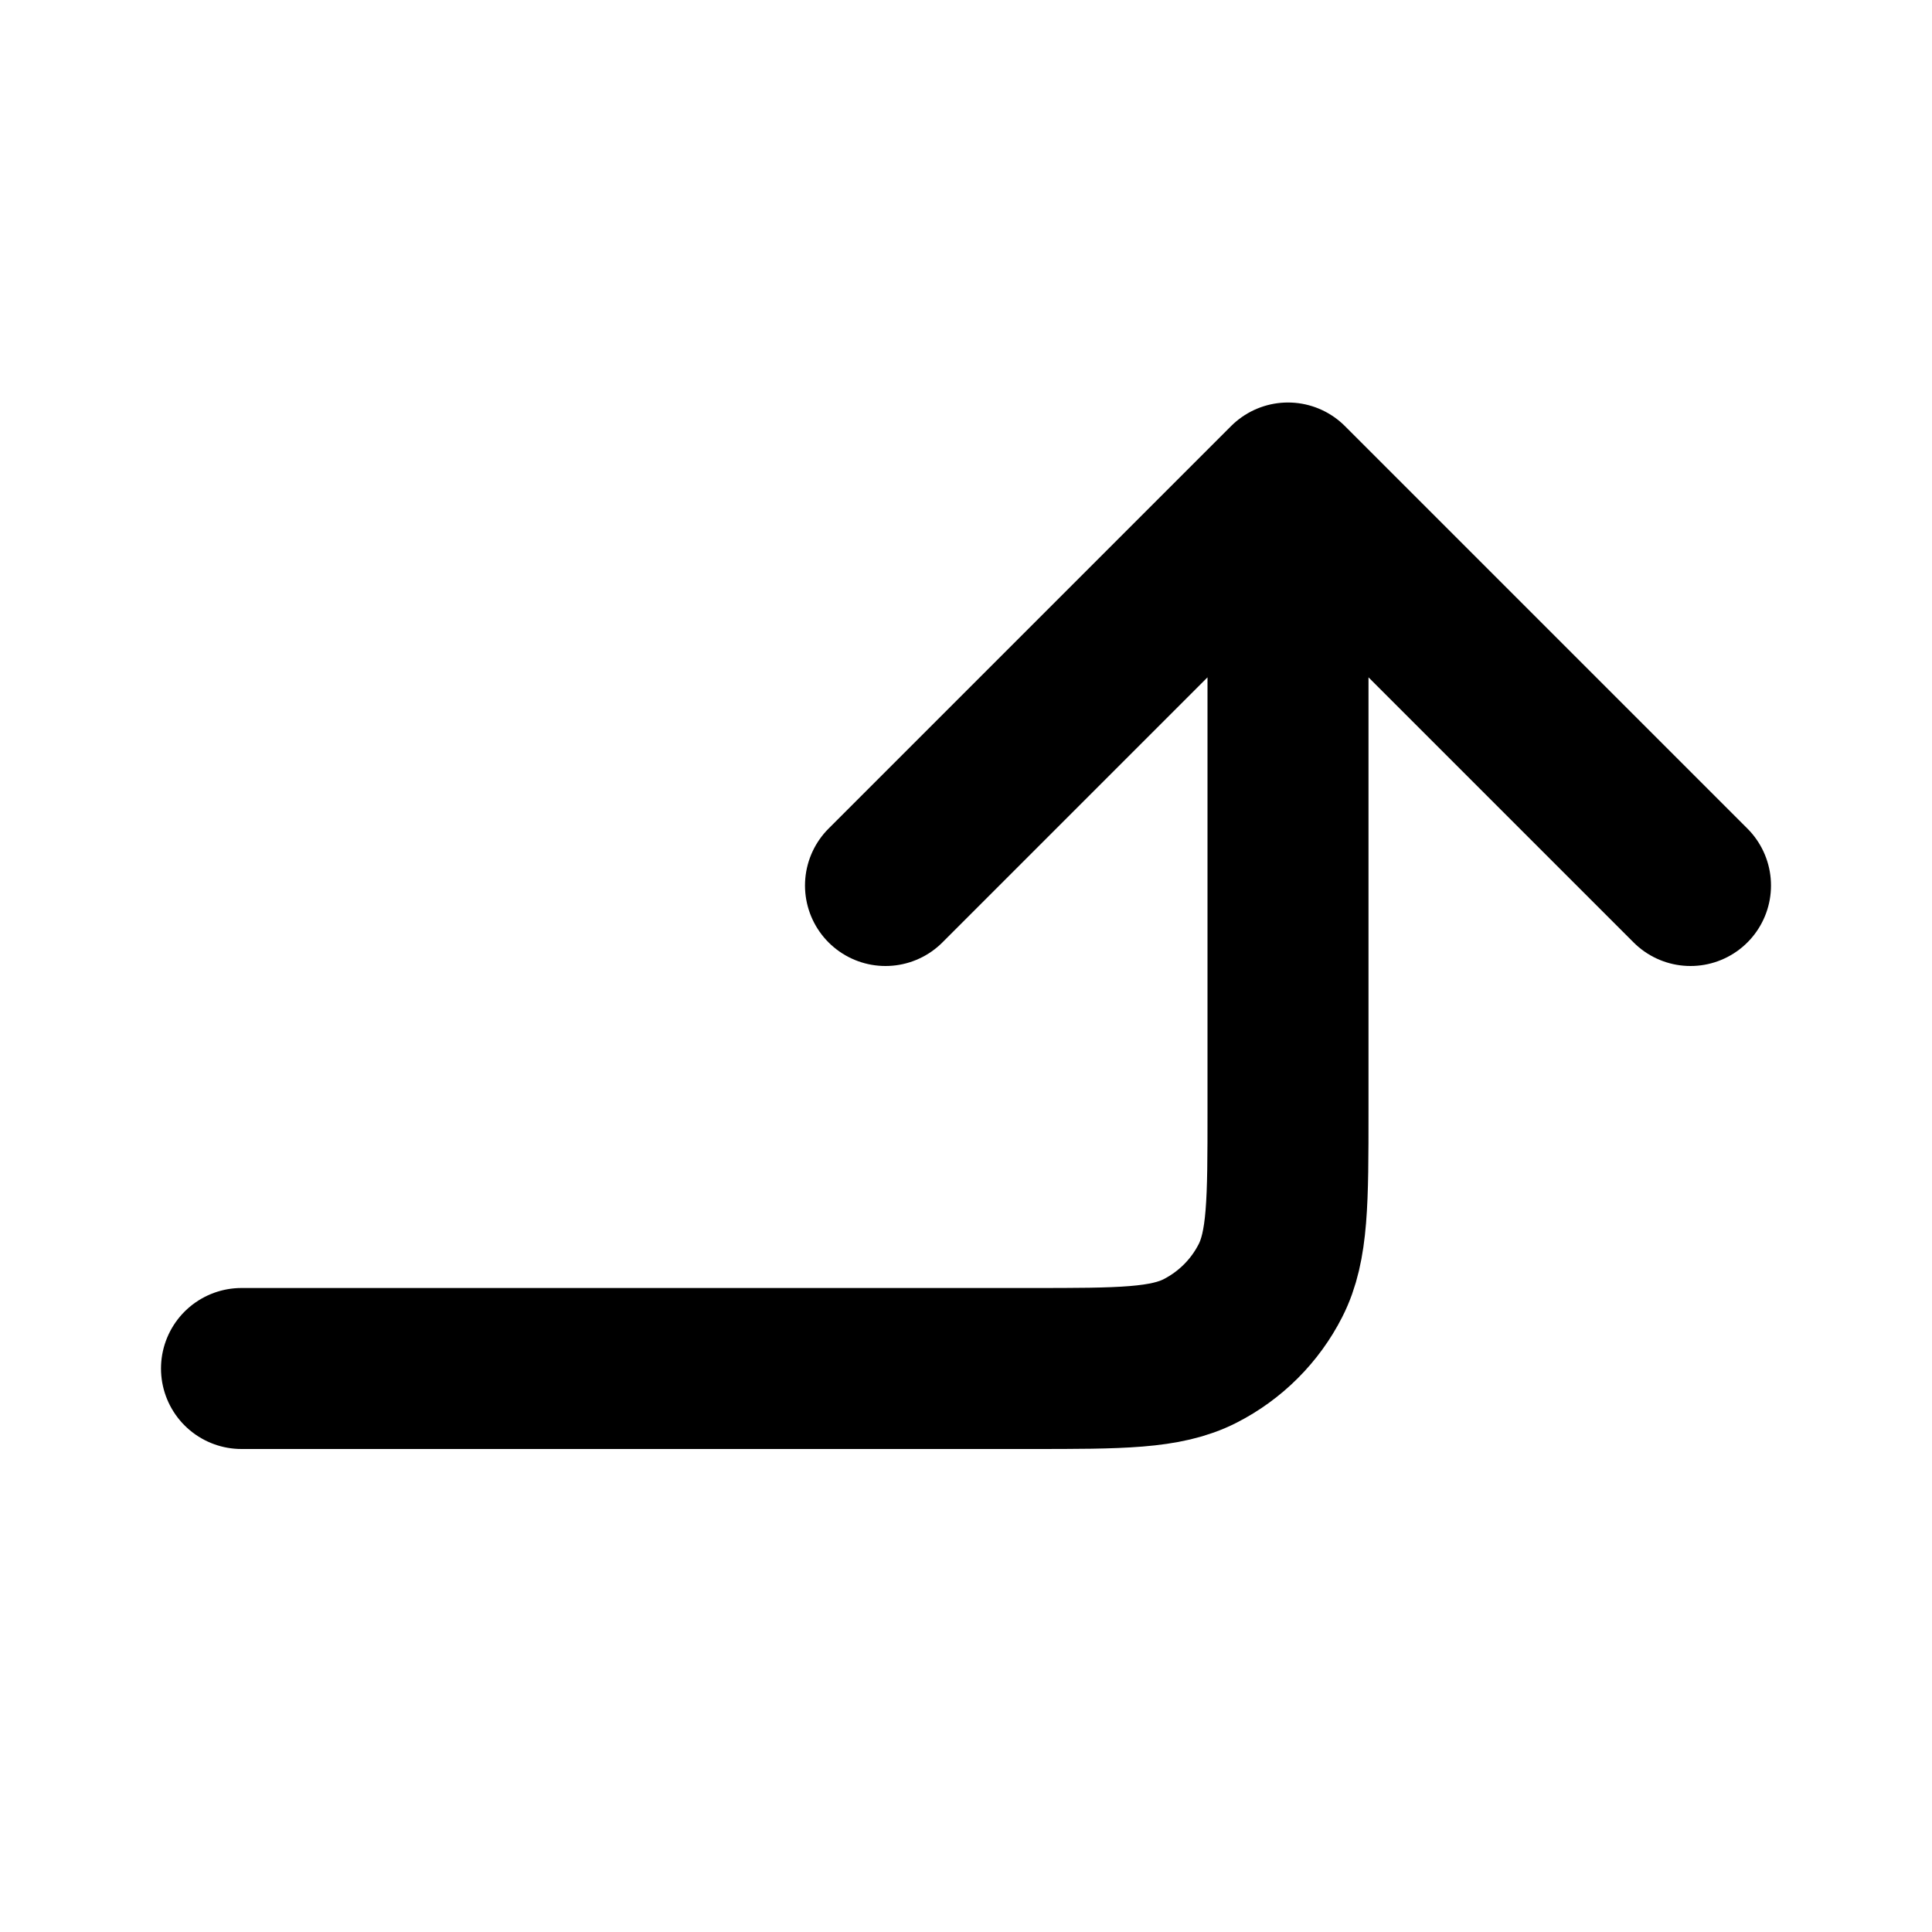
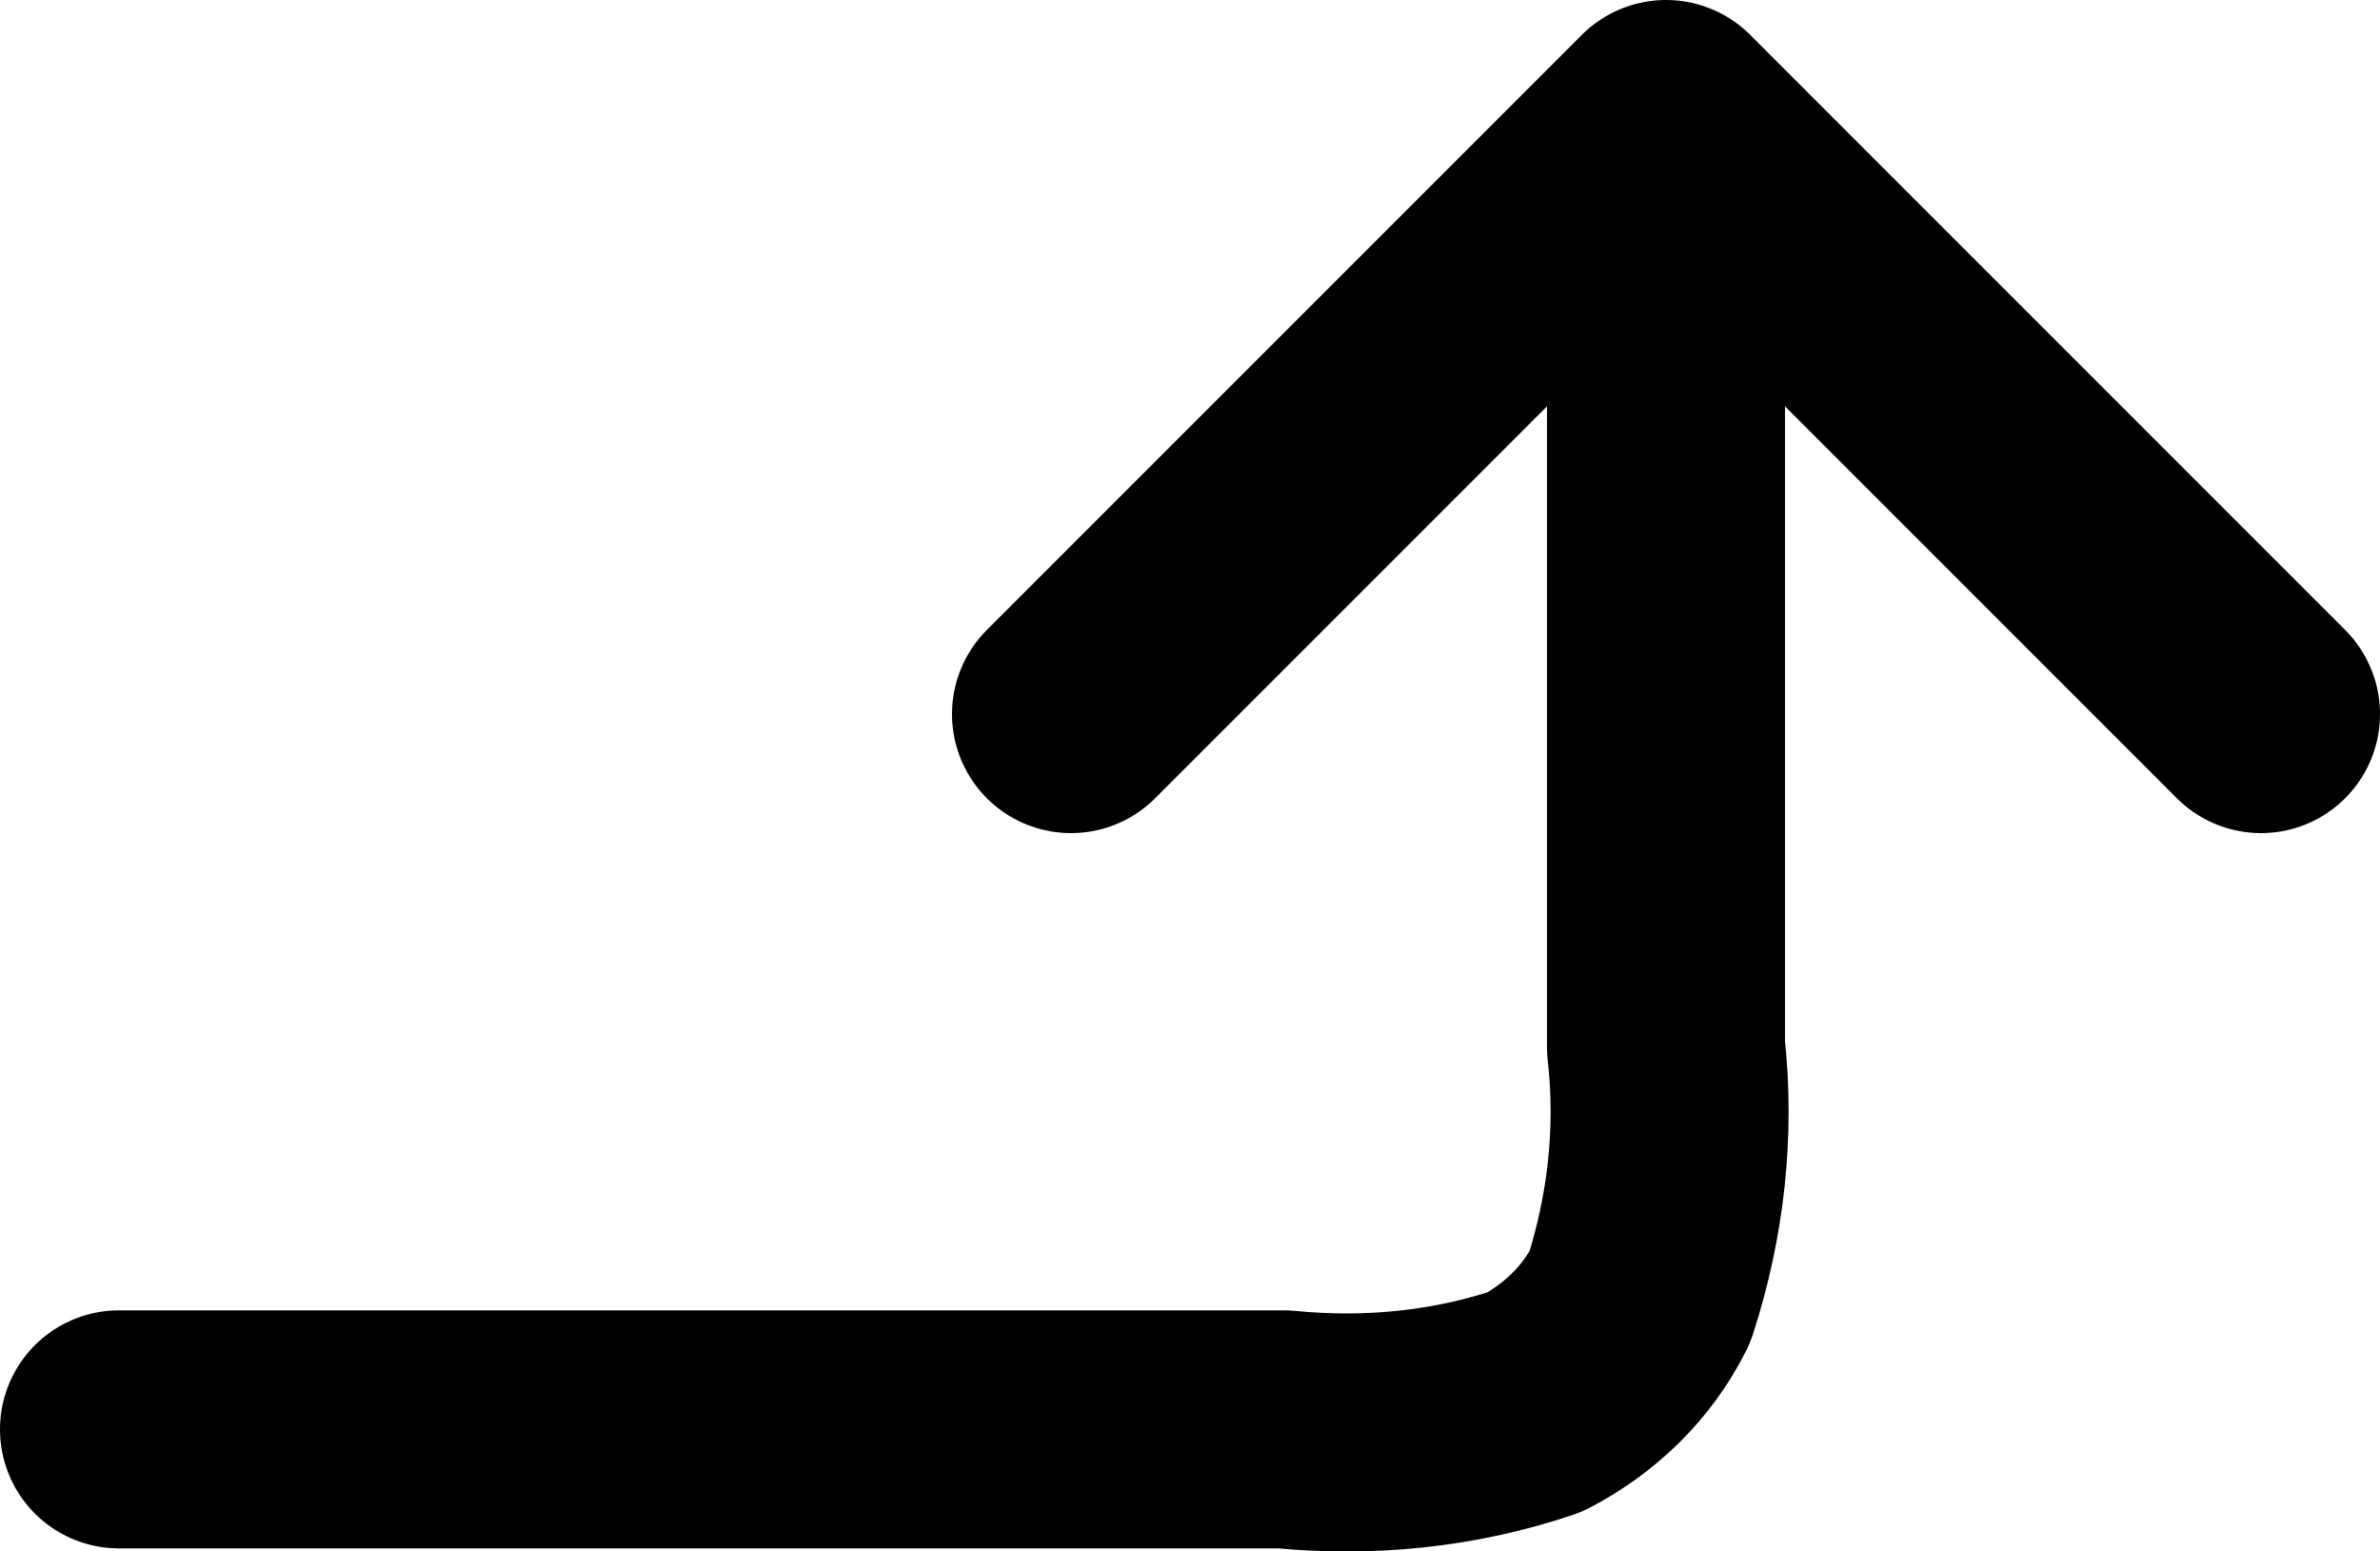
- <svg xmlns="http://www.w3.org/2000/svg" width="800px" height="800px" viewBox="0 0 24 24" fill="none">
-   <g id="Arrow / Arrow_Sub_Right_Up">
-     <path id="Vector" d="M11 11L16 6M16 6L21 11M16 6V13.803C16 14.921 16 15.48 15.782 15.908C15.591 16.284 15.284 16.59 14.908 16.782C14.48 17 13.921 17 12.803 17H3" stroke="#000000" stroke-width="2" stroke-linecap="round" stroke-linejoin="round" />
+ <svg xmlns="http://www.w3.org/2000/svg" id="Warstwa_1" data-name="Warstwa 1" viewBox="0 0 20 13.03">
+   <defs>
+     <style>
+       .cls-1 {
+         fill: none;
+         stroke: #000;
+         stroke-linecap: round;
+         stroke-linejoin: round;
+         stroke-width: 2px;
+       }
+     </style>
+   </defs>
+   <g id="Arrow_Arrow_Sub_Right_Up" data-name="Arrow Arrow Sub Right Up">
+     <path id="Vector" class="cls-1" d="M9,6L14,1m0,0l5,5M14,1v7.8c.08,.71,0,1.42-.22,2.1-.19,.38-.5,.68-.88,.88-.68,.23-1.4,.3-2.11,.23H1" />
  </g>
</svg>
